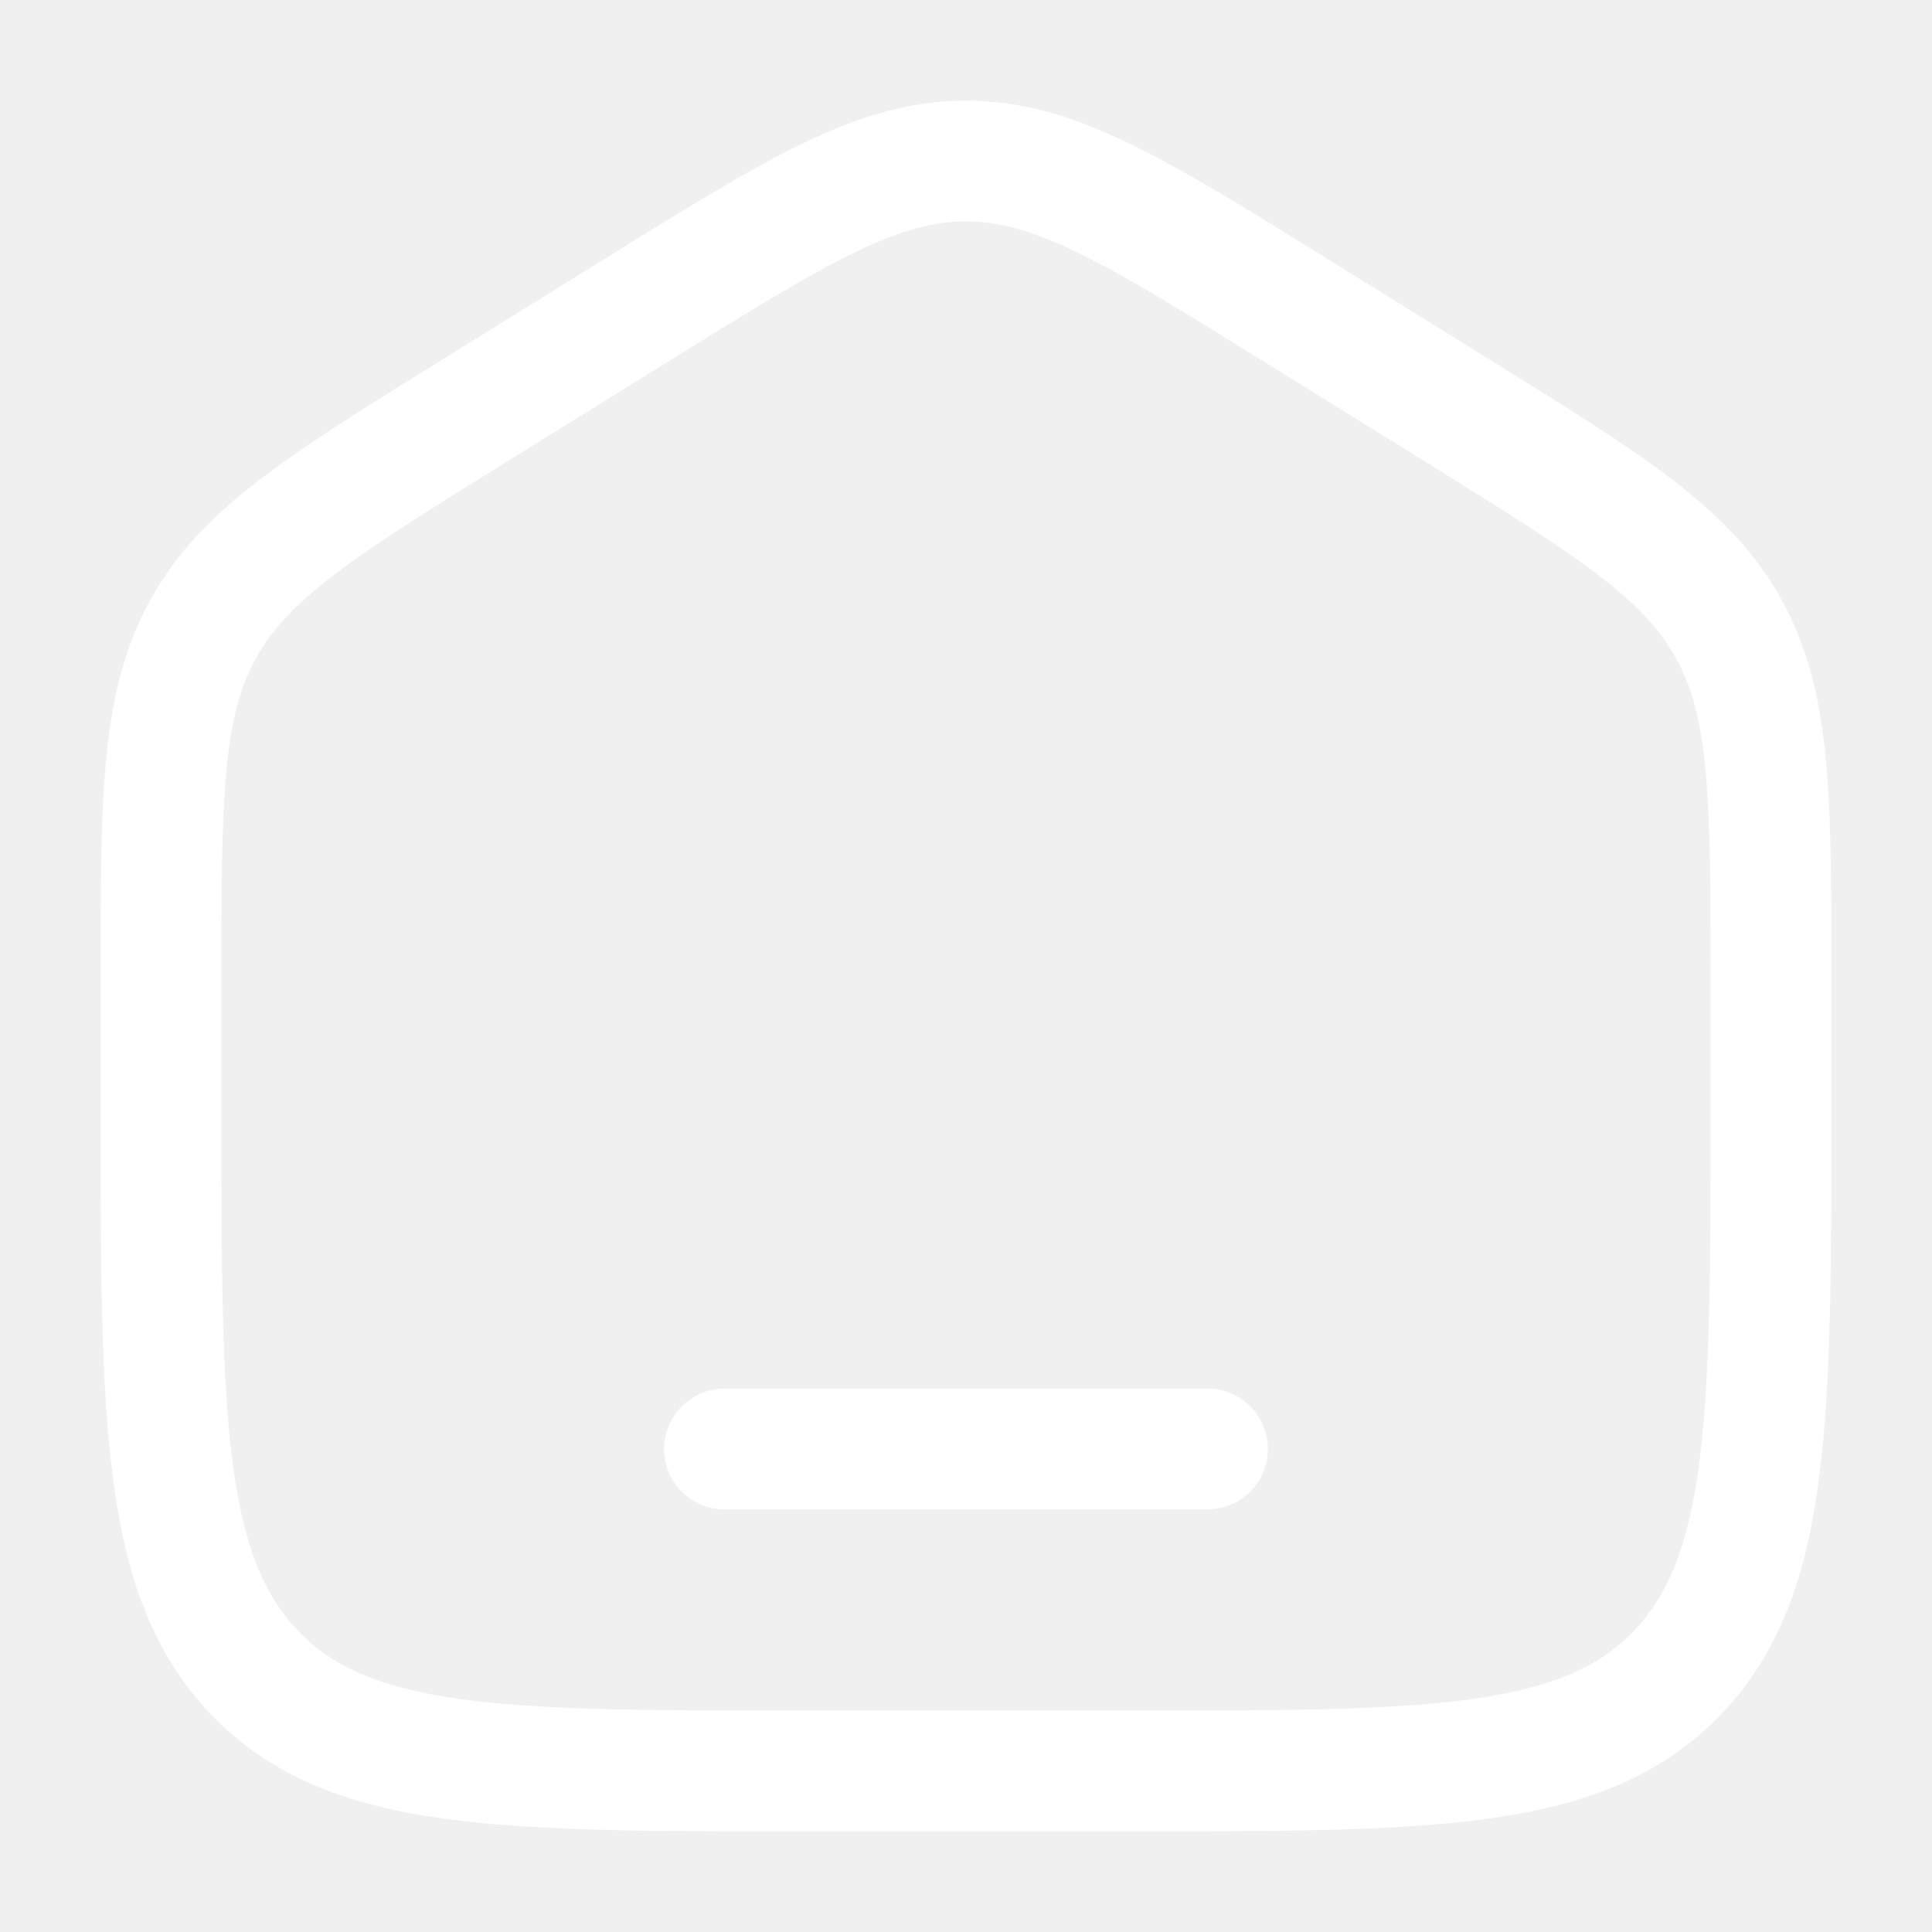
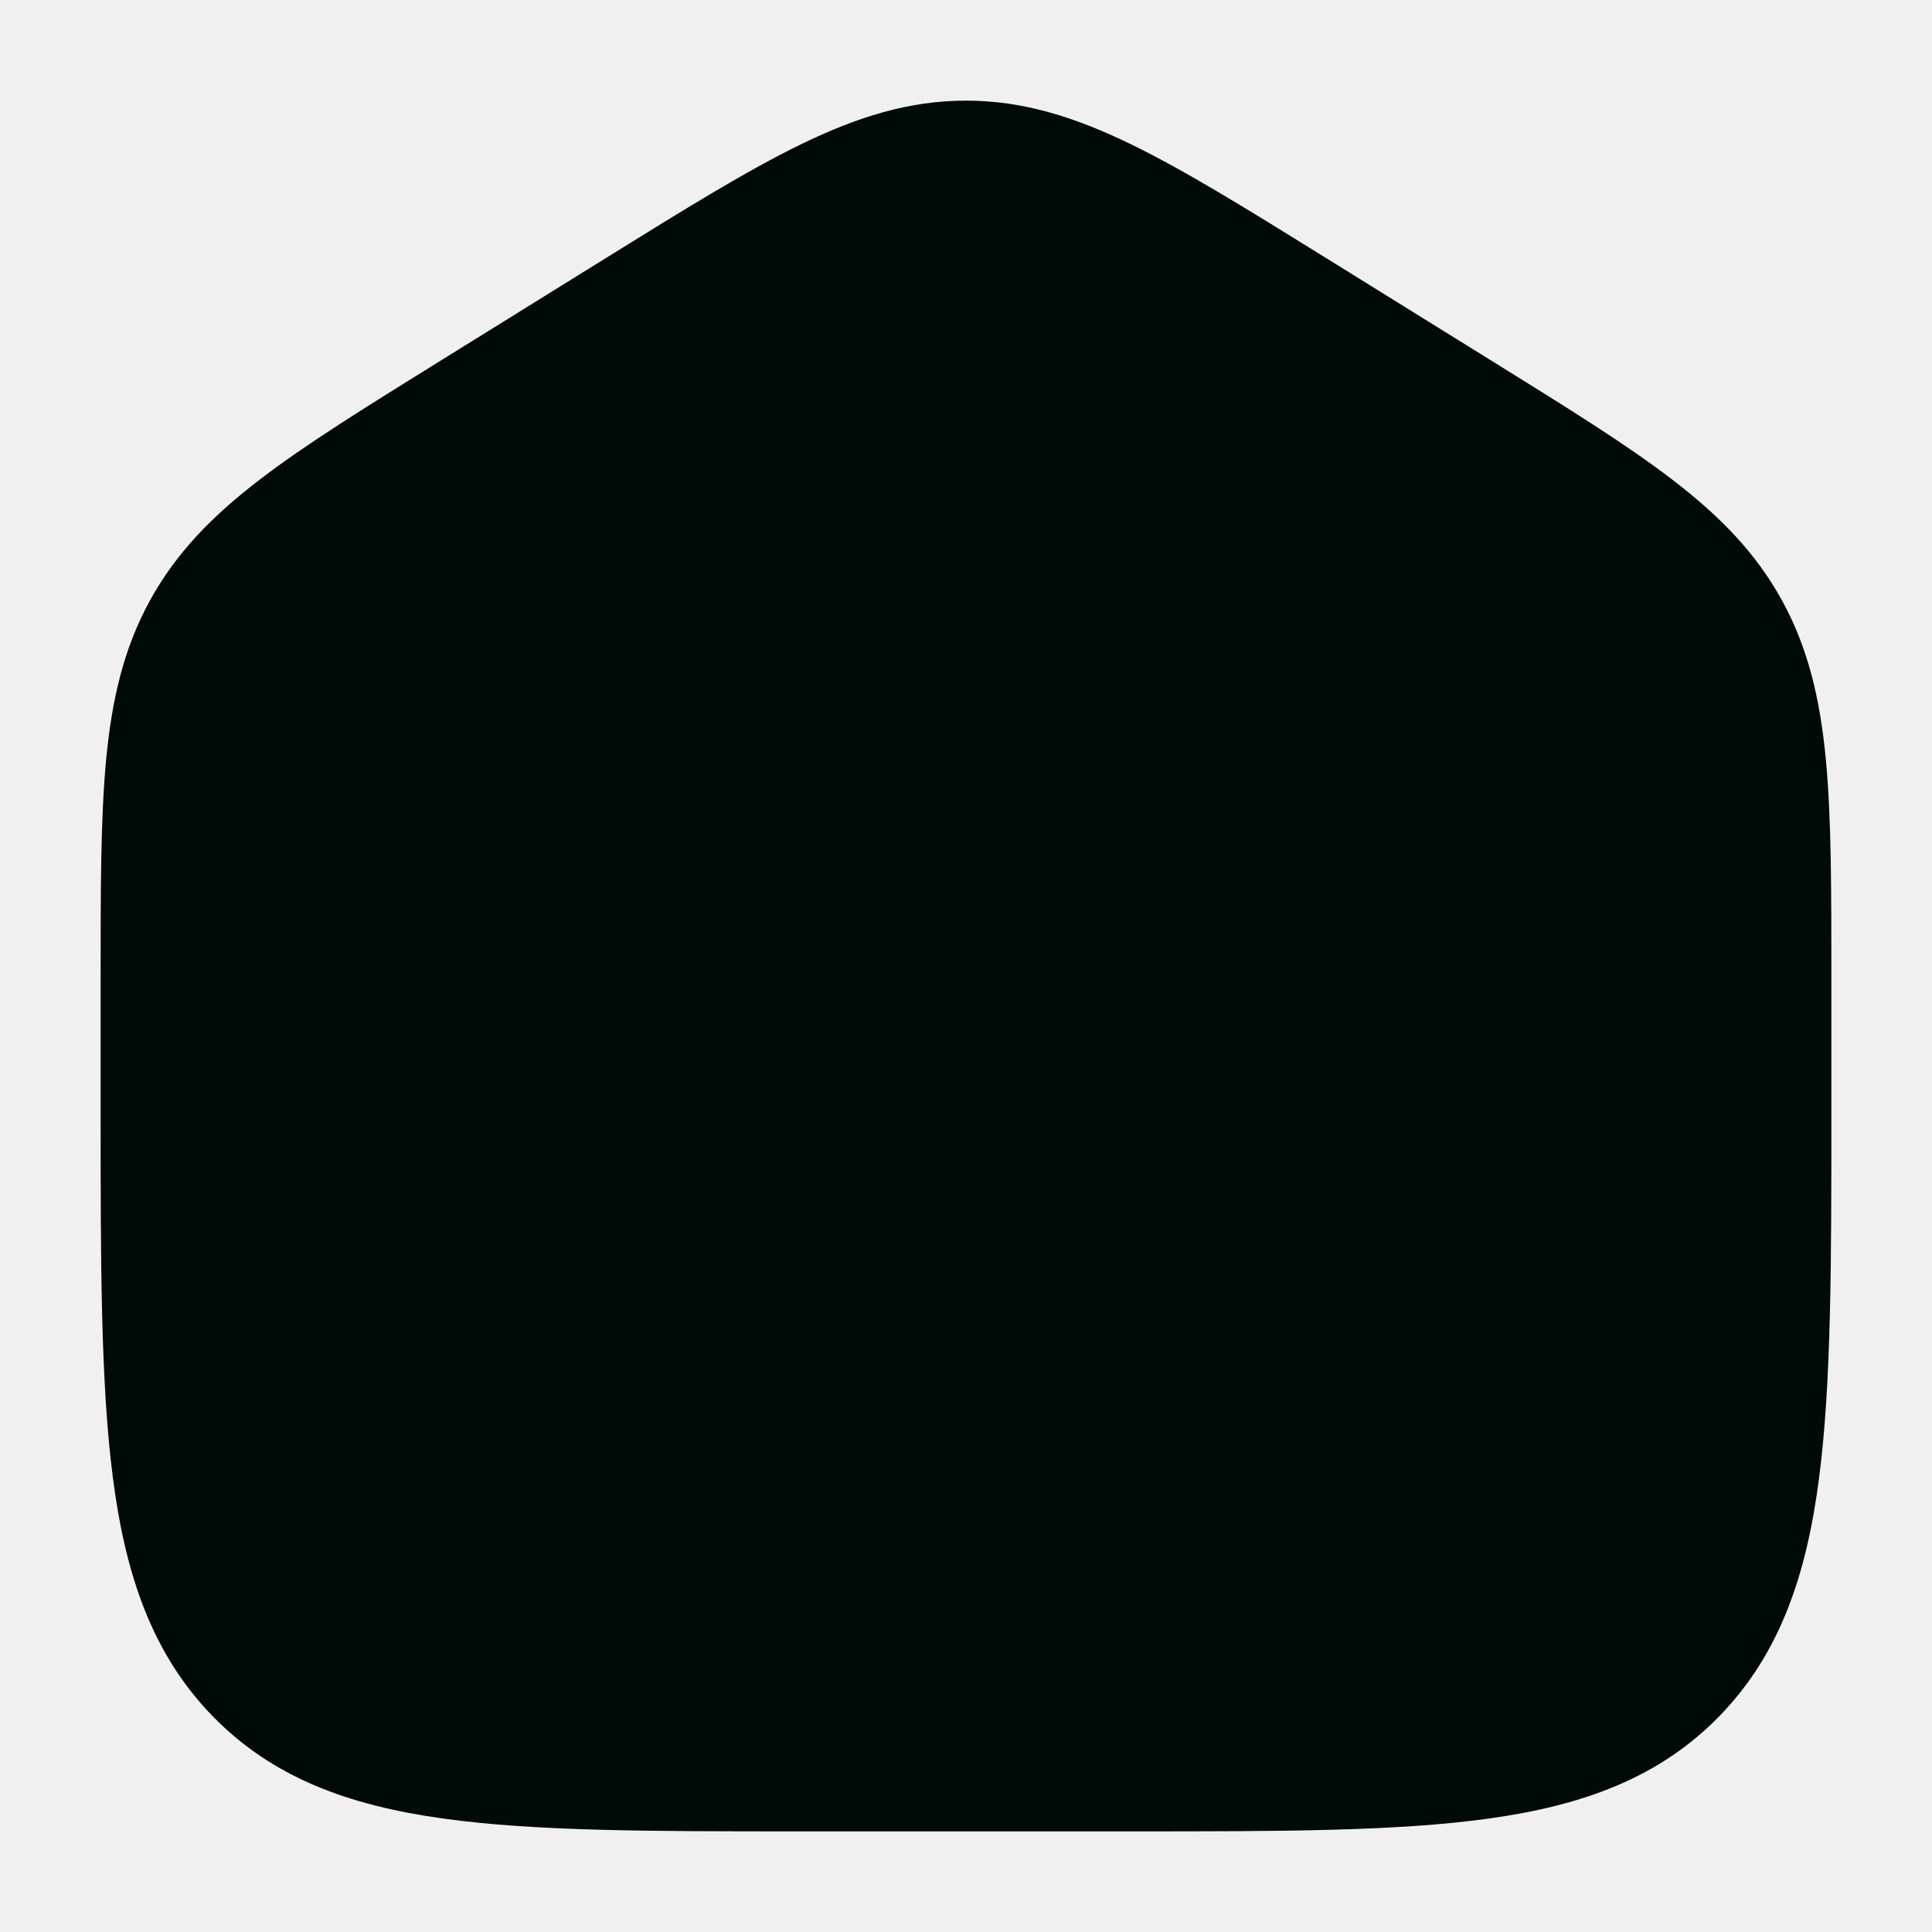
<svg xmlns="http://www.w3.org/2000/svg" width="24" height="24" viewBox="0 0 24 24" fill="none">
-   <path d="M9 17.25C8.586 17.25 8.25 17.586 8.25 18C8.25 18.414 8.586 18.75 9 18.75H15C15.414 18.75 15.75 18.414 15.75 18C15.75 17.586 15.414 17.25 15 17.25H9Z" fill="white" />
-   <path fill-rule="evenodd" clip-rule="evenodd" d="M12 1.25C11.292 1.25 10.649 1.453 9.951 1.792C9.276 2.12 8.496 2.604 7.523 3.208L5.456 4.491C4.535 5.063 3.797 5.52 3.229 5.956C2.64 6.407 2.188 6.866 1.861 7.463C1.535 8.058 1.389 8.692 1.318 9.441C1.25 10.166 1.25 11.054 1.25 12.167V13.78C1.25 15.684 1.25 17.187 1.403 18.362C1.559 19.567 1.889 20.54 2.632 21.309C3.38 22.082 4.33 22.428 5.508 22.591C6.648 22.75 8.106 22.75 9.942 22.75H14.058C15.894 22.75 17.352 22.75 18.492 22.591C19.669 22.428 20.62 22.082 21.368 21.309C22.111 20.54 22.441 19.567 22.597 18.362C22.75 17.187 22.75 15.684 22.75 13.78V12.167C22.75 11.054 22.75 10.166 22.682 9.441C22.611 8.692 22.465 8.058 22.139 7.463C21.812 6.866 21.36 6.407 20.771 5.956C20.203 5.52 19.465 5.063 18.544 4.491L16.477 3.208C15.504 2.604 14.724 2.12 14.049 1.792C13.351 1.453 12.708 1.25 12 1.25ZM8.28 4.504C9.295 3.874 10.009 3.432 10.607 3.141C11.188 2.858 11.6 2.75 12 2.75C12.4 2.75 12.812 2.858 13.393 3.141C13.991 3.432 14.705 3.874 15.72 4.504L17.721 5.745C18.681 6.342 19.356 6.761 19.859 7.147C20.349 7.522 20.63 7.831 20.823 8.183C21.016 8.536 21.129 8.949 21.188 9.581C21.249 10.229 21.25 11.046 21.25 12.204V13.725C21.25 15.696 21.248 17.101 21.11 18.168C20.974 19.216 20.717 19.824 20.289 20.267C19.865 20.706 19.287 20.966 18.286 21.106C17.26 21.248 15.908 21.25 14 21.25H10C8.092 21.25 6.74 21.248 5.714 21.106C4.713 20.966 4.135 20.706 3.711 20.267C3.283 19.824 3.026 19.216 2.89 18.168C2.751 17.101 2.75 15.696 2.75 13.725V12.204C2.75 11.046 2.751 10.229 2.812 9.581C2.871 8.949 2.984 8.536 3.177 8.183C3.37 7.831 3.651 7.522 4.141 7.147C4.644 6.761 5.319 6.342 6.28 5.745L8.28 4.504Z" fill="white" />
+   <path d="M9 17.25C8.586 17.25 8.25 17.586 8.25 18C8.25 18.414 8.586 18.75 9 18.75H15C15.414 18.75 15.75 18.414 15.75 18C15.75 17.586 15.414 17.25 15 17.25H9Z" fill="#000A07" />
+   <path fill-rule="evenodd" clip-rule="evenodd" d="M12 1.25C11.292 1.25 10.649 1.453 9.951 1.792C9.276 2.12 8.496 2.604 7.523 3.208L5.456 4.491C4.535 5.063 3.797 5.52 3.229 5.956C2.64 6.407 2.188 6.866 1.861 7.463C1.535 8.058 1.389 8.692 1.318 9.441C1.25 10.166 1.25 11.054 1.25 12.167V13.78C1.25 15.684 1.25 17.187 1.403 18.362C1.559 19.567 1.889 20.54 2.632 21.309C3.38 22.082 4.33 22.428 5.508 22.591C6.648 22.75 8.106 22.75 9.942 22.75H14.058C15.894 22.75 17.352 22.75 18.492 22.591C19.669 22.428 20.62 22.082 21.368 21.309C22.111 20.54 22.441 19.567 22.597 18.362C22.75 17.187 22.75 15.684 22.75 13.78V12.167C22.75 11.054 22.75 10.166 22.682 9.441C22.611 8.692 22.465 8.058 22.139 7.463C21.812 6.866 21.36 6.407 20.771 5.956C20.203 5.52 19.465 5.063 18.544 4.491L16.477 3.208C15.504 2.604 14.724 2.12 14.049 1.792C13.351 1.453 12.708 1.25 12 1.25Z" fill="#000A07" />
</svg>
